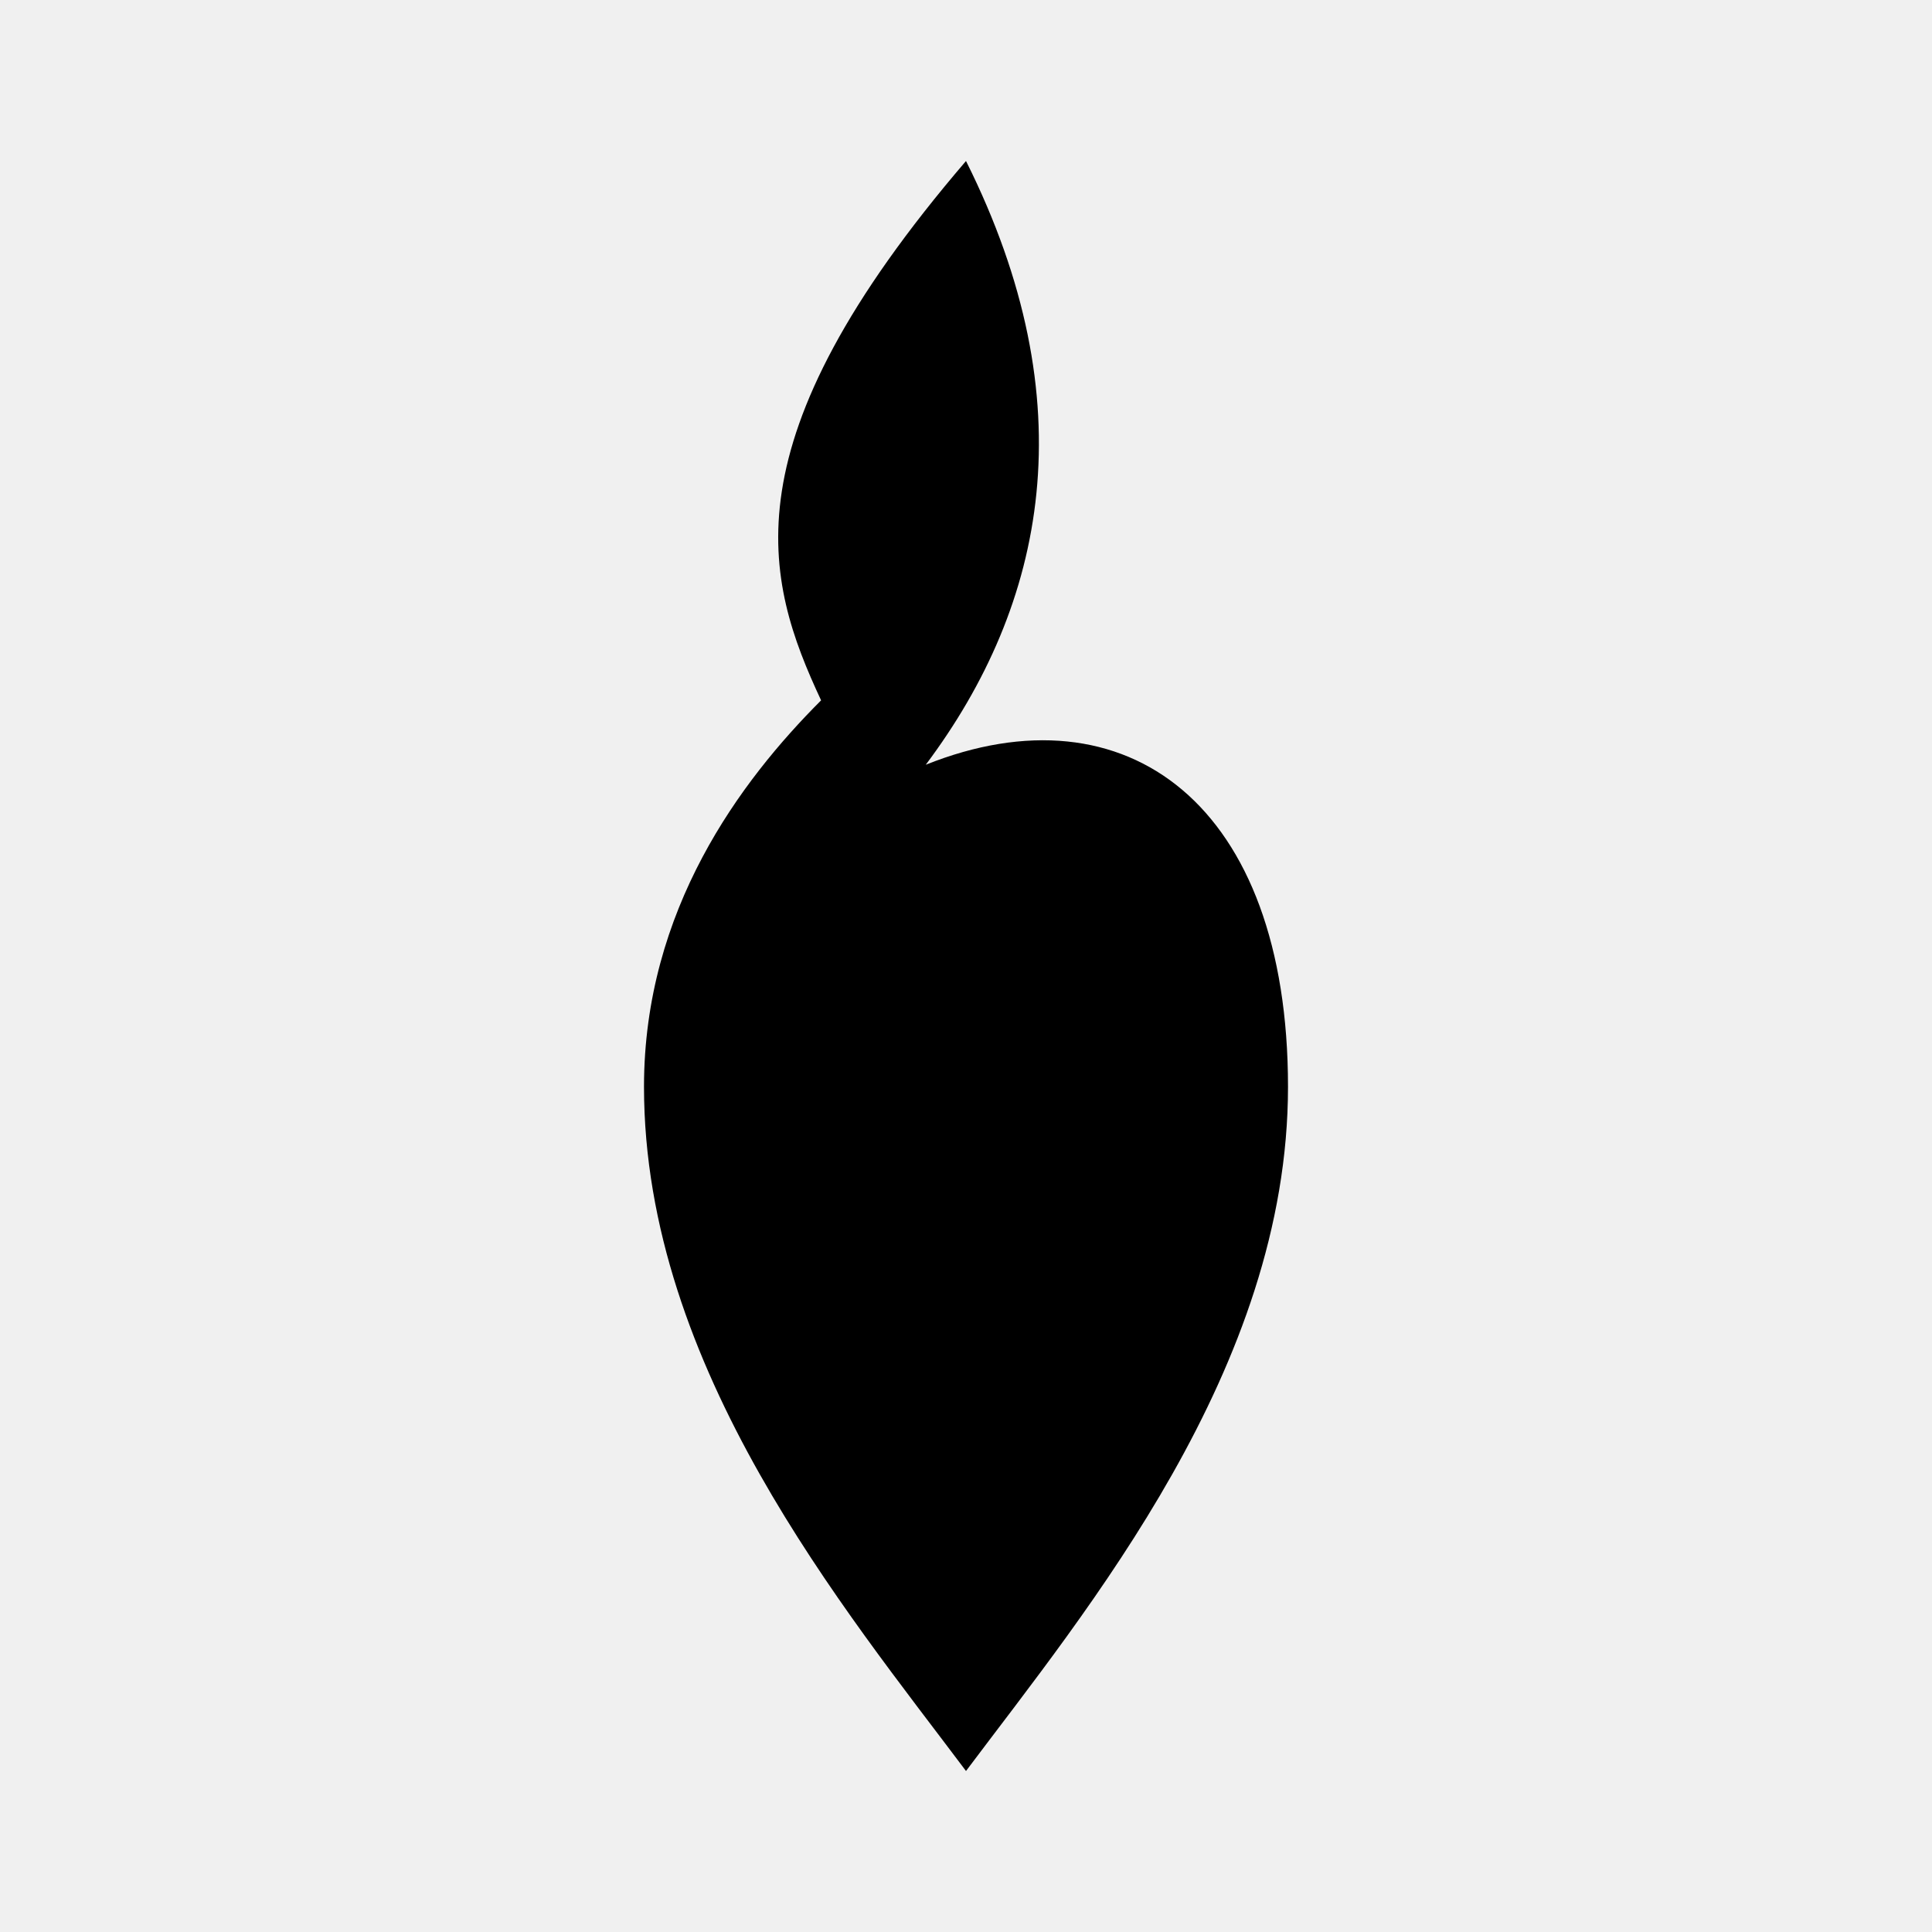
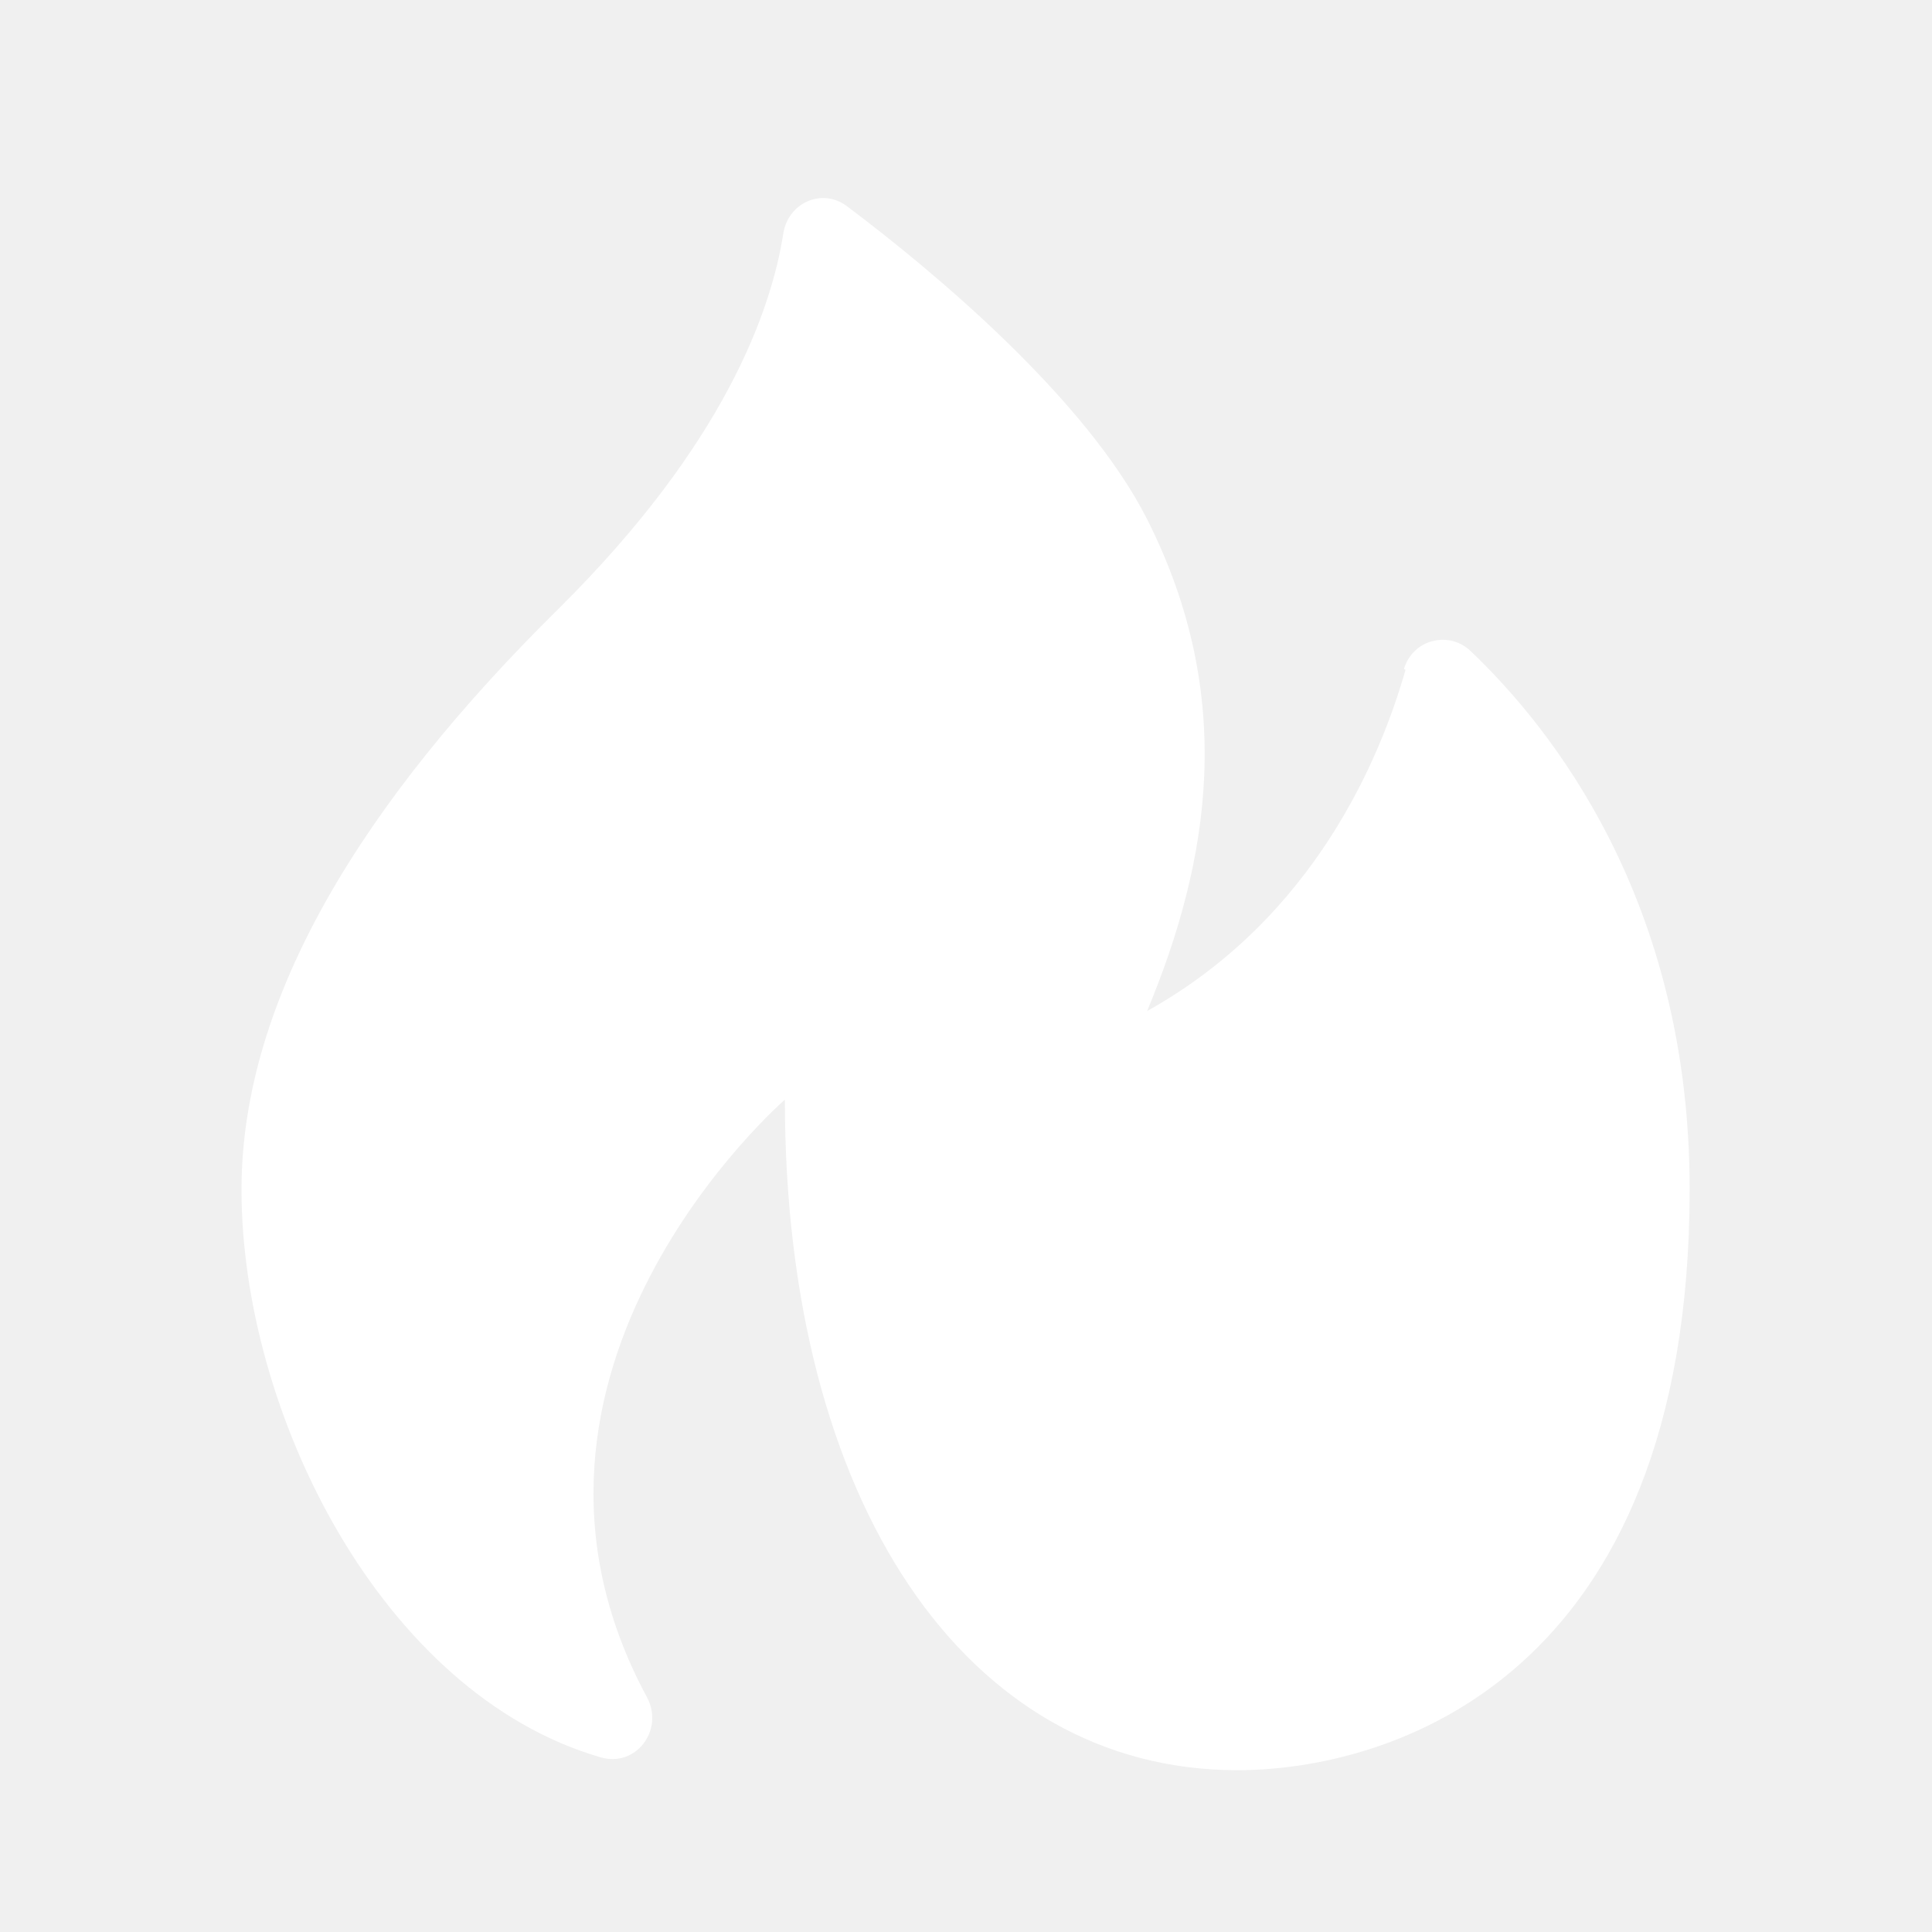
- <svg xmlns="http://www.w3.org/2000/svg" viewBox="0 0 24 24" fill="none" aria-hidden="true">
-   <path d="M12 2c1.5 3 1 5.5-.5 7.5C14 8.5 16 10 16 13.5c0 3.5-2.5 6.5-4 8.5-1.5-2-4-5-4-8.5 0-2.2 1.2-3.8 2.2-4.8C9.5 7.2 9 5.5 12 2z" fill="currentColor" />
-   <path d="M12 14.5c.8 1.2 1.2 2.2 1.2 3.2 0 1.2-.5 2.2-1.2 3.3-.7-1.1-1.2-2.1-1.2-3.3 0-1 .4-2 1.2-3.2z" fill="currentColor" opacity=".55" />
+ <svg xmlns="http://www.w3.org/2000/svg" width="16" height="16" viewBox="0 0 16 16" fill="none">
+   <path d="M11.64 5.547C11.433 6.273 10.887 7.6 9.5 8.373C10.013 7.14 10.247 5.78 9.5 4.3C8.993 3.3 7.733 2.247 7.013 1.707C6.807 1.553 6.527 1.68 6.487 1.933C6.387 2.573 6 3.68 4.627 5.04C3.013 6.633 2 8.26 2 9.853C2 11.7 3.16 14.027 4.973 14.553C5.267 14.64 5.5 14.327 5.36 14.06C3.9 11.36 6.5 9.107 6.5 9.107C6.5 12.44 8 14.66 10.247 14.66C11.493 14.66 13.993 13.92 13.993 9.847C13.993 7.453 12.84 6.02 12.18 5.393C12.139 5.353 12.088 5.324 12.032 5.309C11.976 5.295 11.918 5.295 11.862 5.31C11.806 5.324 11.755 5.353 11.714 5.394C11.673 5.434 11.643 5.485 11.627 5.54L11.64 5.547Z" fill="white" />
</svg>
